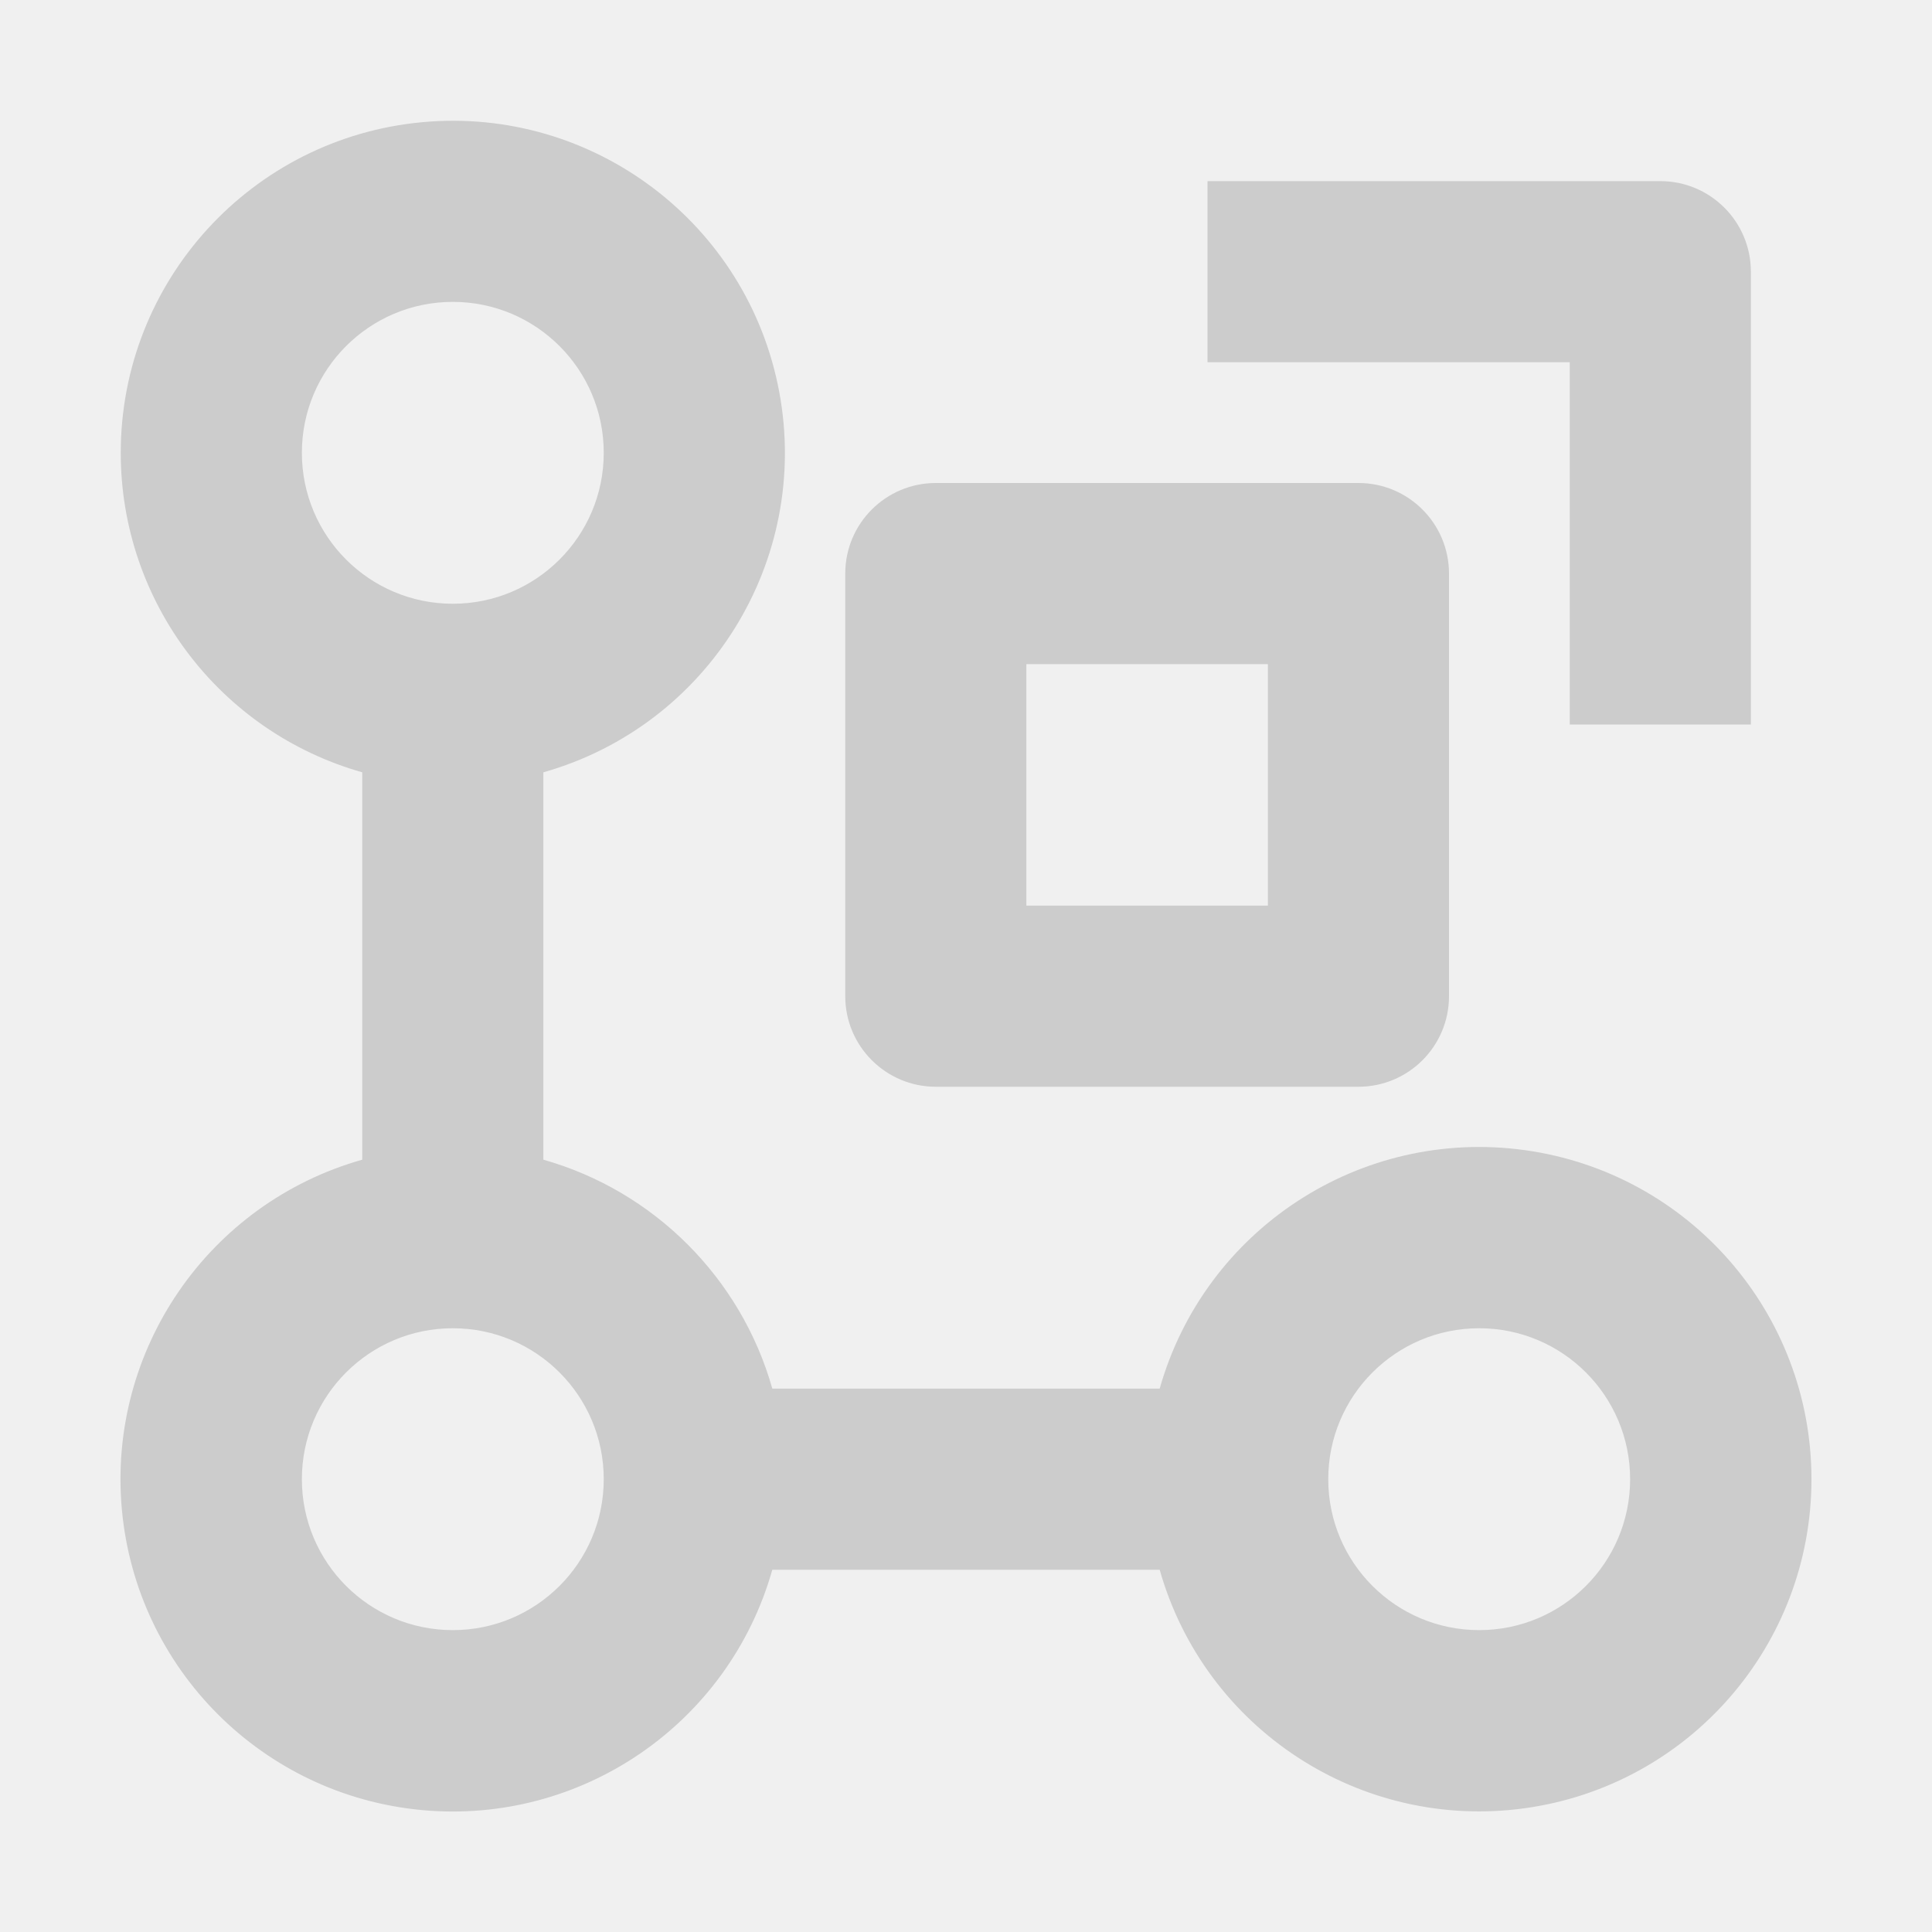
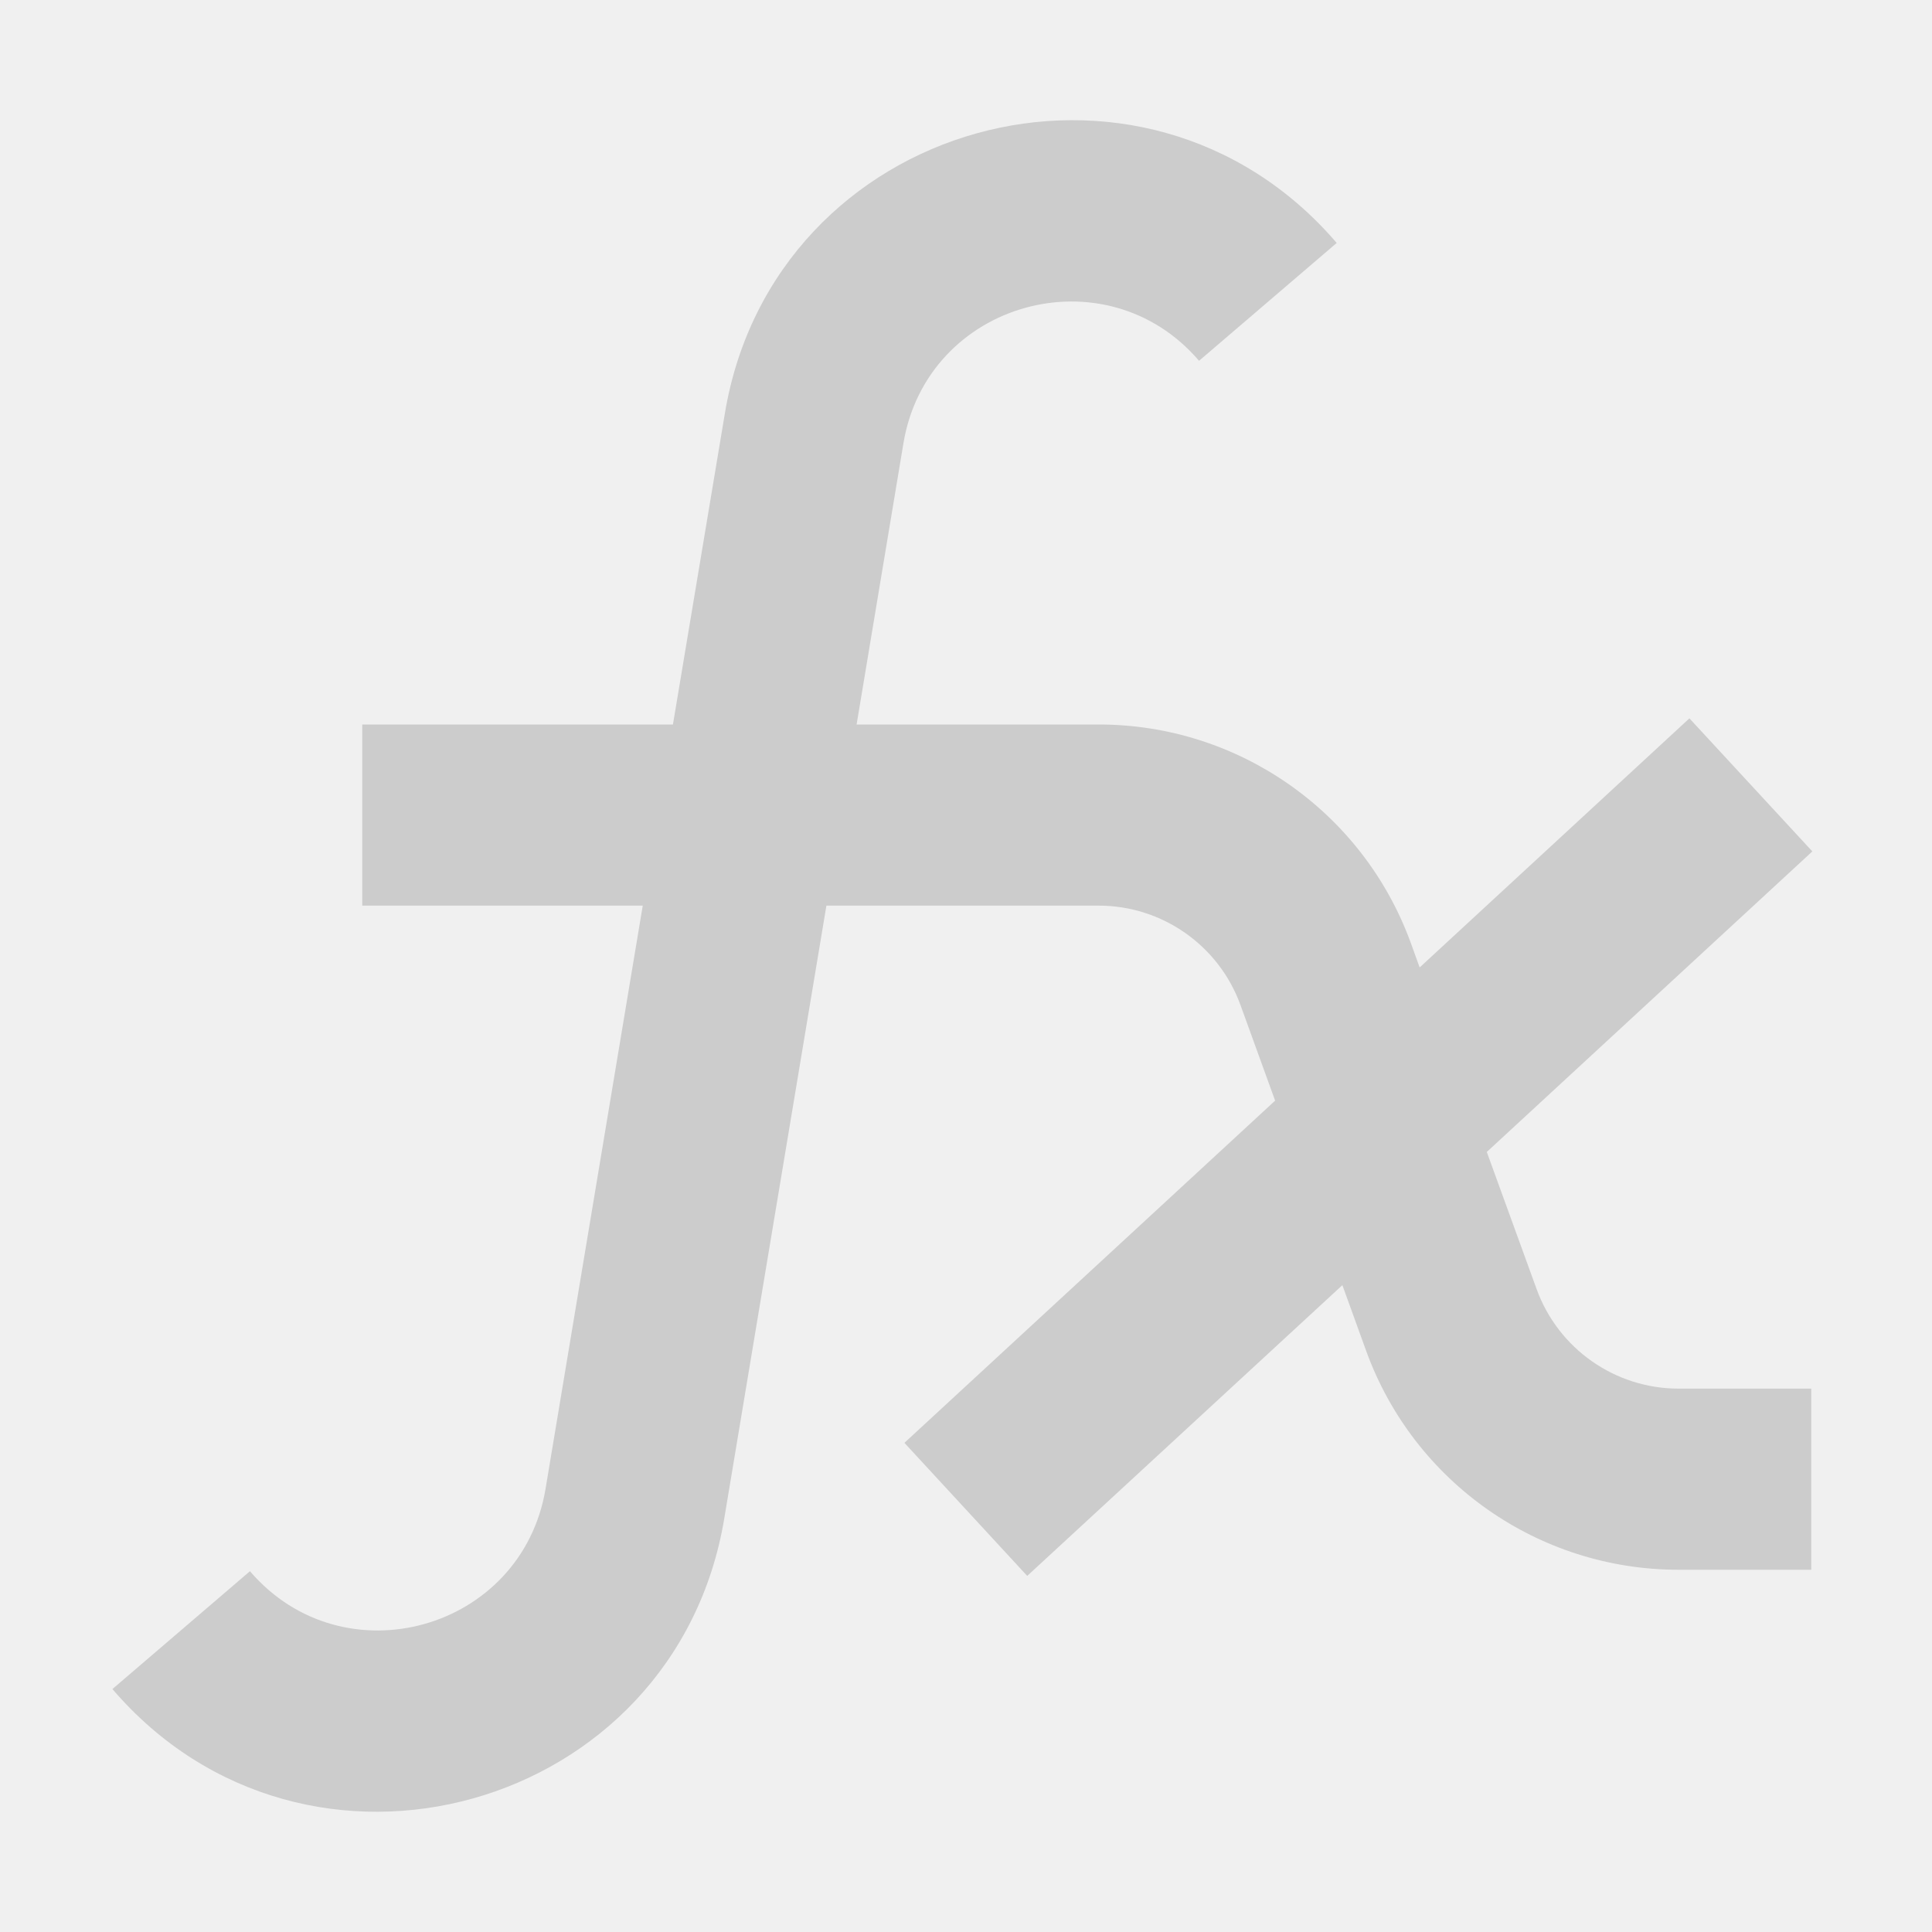
<svg xmlns="http://www.w3.org/2000/svg" width="1em" height="1em" fill="none" viewBox="0 0 16 16" aria-hidden="true" focusable="false" class="">
-   <path fill="#cccccc" fill-rule="evenodd" d="M1 3.75a2.75 2.75 0 1 1 3.5 2.646v3.208c.916.259 1.637.98 1.896 1.896h3.208a2.751 2.751 0 1 1 0 1.5H6.396A2.751 2.751 0 1 1 3 9.604V6.396A2.75 2.75 0 0 1 1 3.75m11.25 9.75a1.25 1.25 0 1 1 0-2.5 1.25 1.25 0 0 1 0 2.5m-8.5-11a1.25 1.25 0 1 0 0 2.5 1.25 1.25 0 0 0 0-2.5m0 8.5a1.25 1.25 0 1 0 0 2.5 1.25 1.25 0 0 0 0-2.5" clip-rule="evenodd" />
-   <path fill="#cccccc" d="M10 1.5h3.75a.75.75 0 0 1 .75.75V6H13V3h-3z" />
-   <path fill="#cccccc" fill-rule="evenodd" d="M7.75 4a.75.75 0 0 0-.75.75v3.5c0 .414.336.75.75.75h3.5a.75.75 0 0 0 .75-.75v-3.5a.75.75 0 0 0-.75-.75zm.75 3.5v-2h2v2z" clip-rule="evenodd" />
+   <g clip-path="url(#FunctionIcon_svg__a)">
+     <path fill="#cccccc" fill-rule="evenodd" d="M9.93 2.988c-.774-.904-2.252-.492-2.448.682L7.094 6h2.005a2.75 2.75 0 0 1 2.585 1.81l.073.202 2.234-2.063 1.018 1.102-2.696 2.489.413 1.137c.18.494.65.823 1.175.823H15V13h-1.1a2.75 2.75 0 0 1-2.585-1.81l-.198-.547-2.61 2.408-1.017-1.102 3.07-2.834-.287-.792A1.25 1.25 0 0 0 9.099 7.5H6.844l-.846 5.076c-.405 2.43-3.464 3.283-5.067 1.412l1.139-.976c.774.904 2.252.492 2.448-.682l.805-4.83H3V6h2.573l.43-2.576C6.407.994 9.465.14 11.07 2.012z" clip-rule="evenodd" />
+   </g>
+   <defs>
+     <clipPath>
+       <path fill="#fff" d="M16 0H0v16h16z" />
+     </clipPath>
+   </defs>
</svg>
